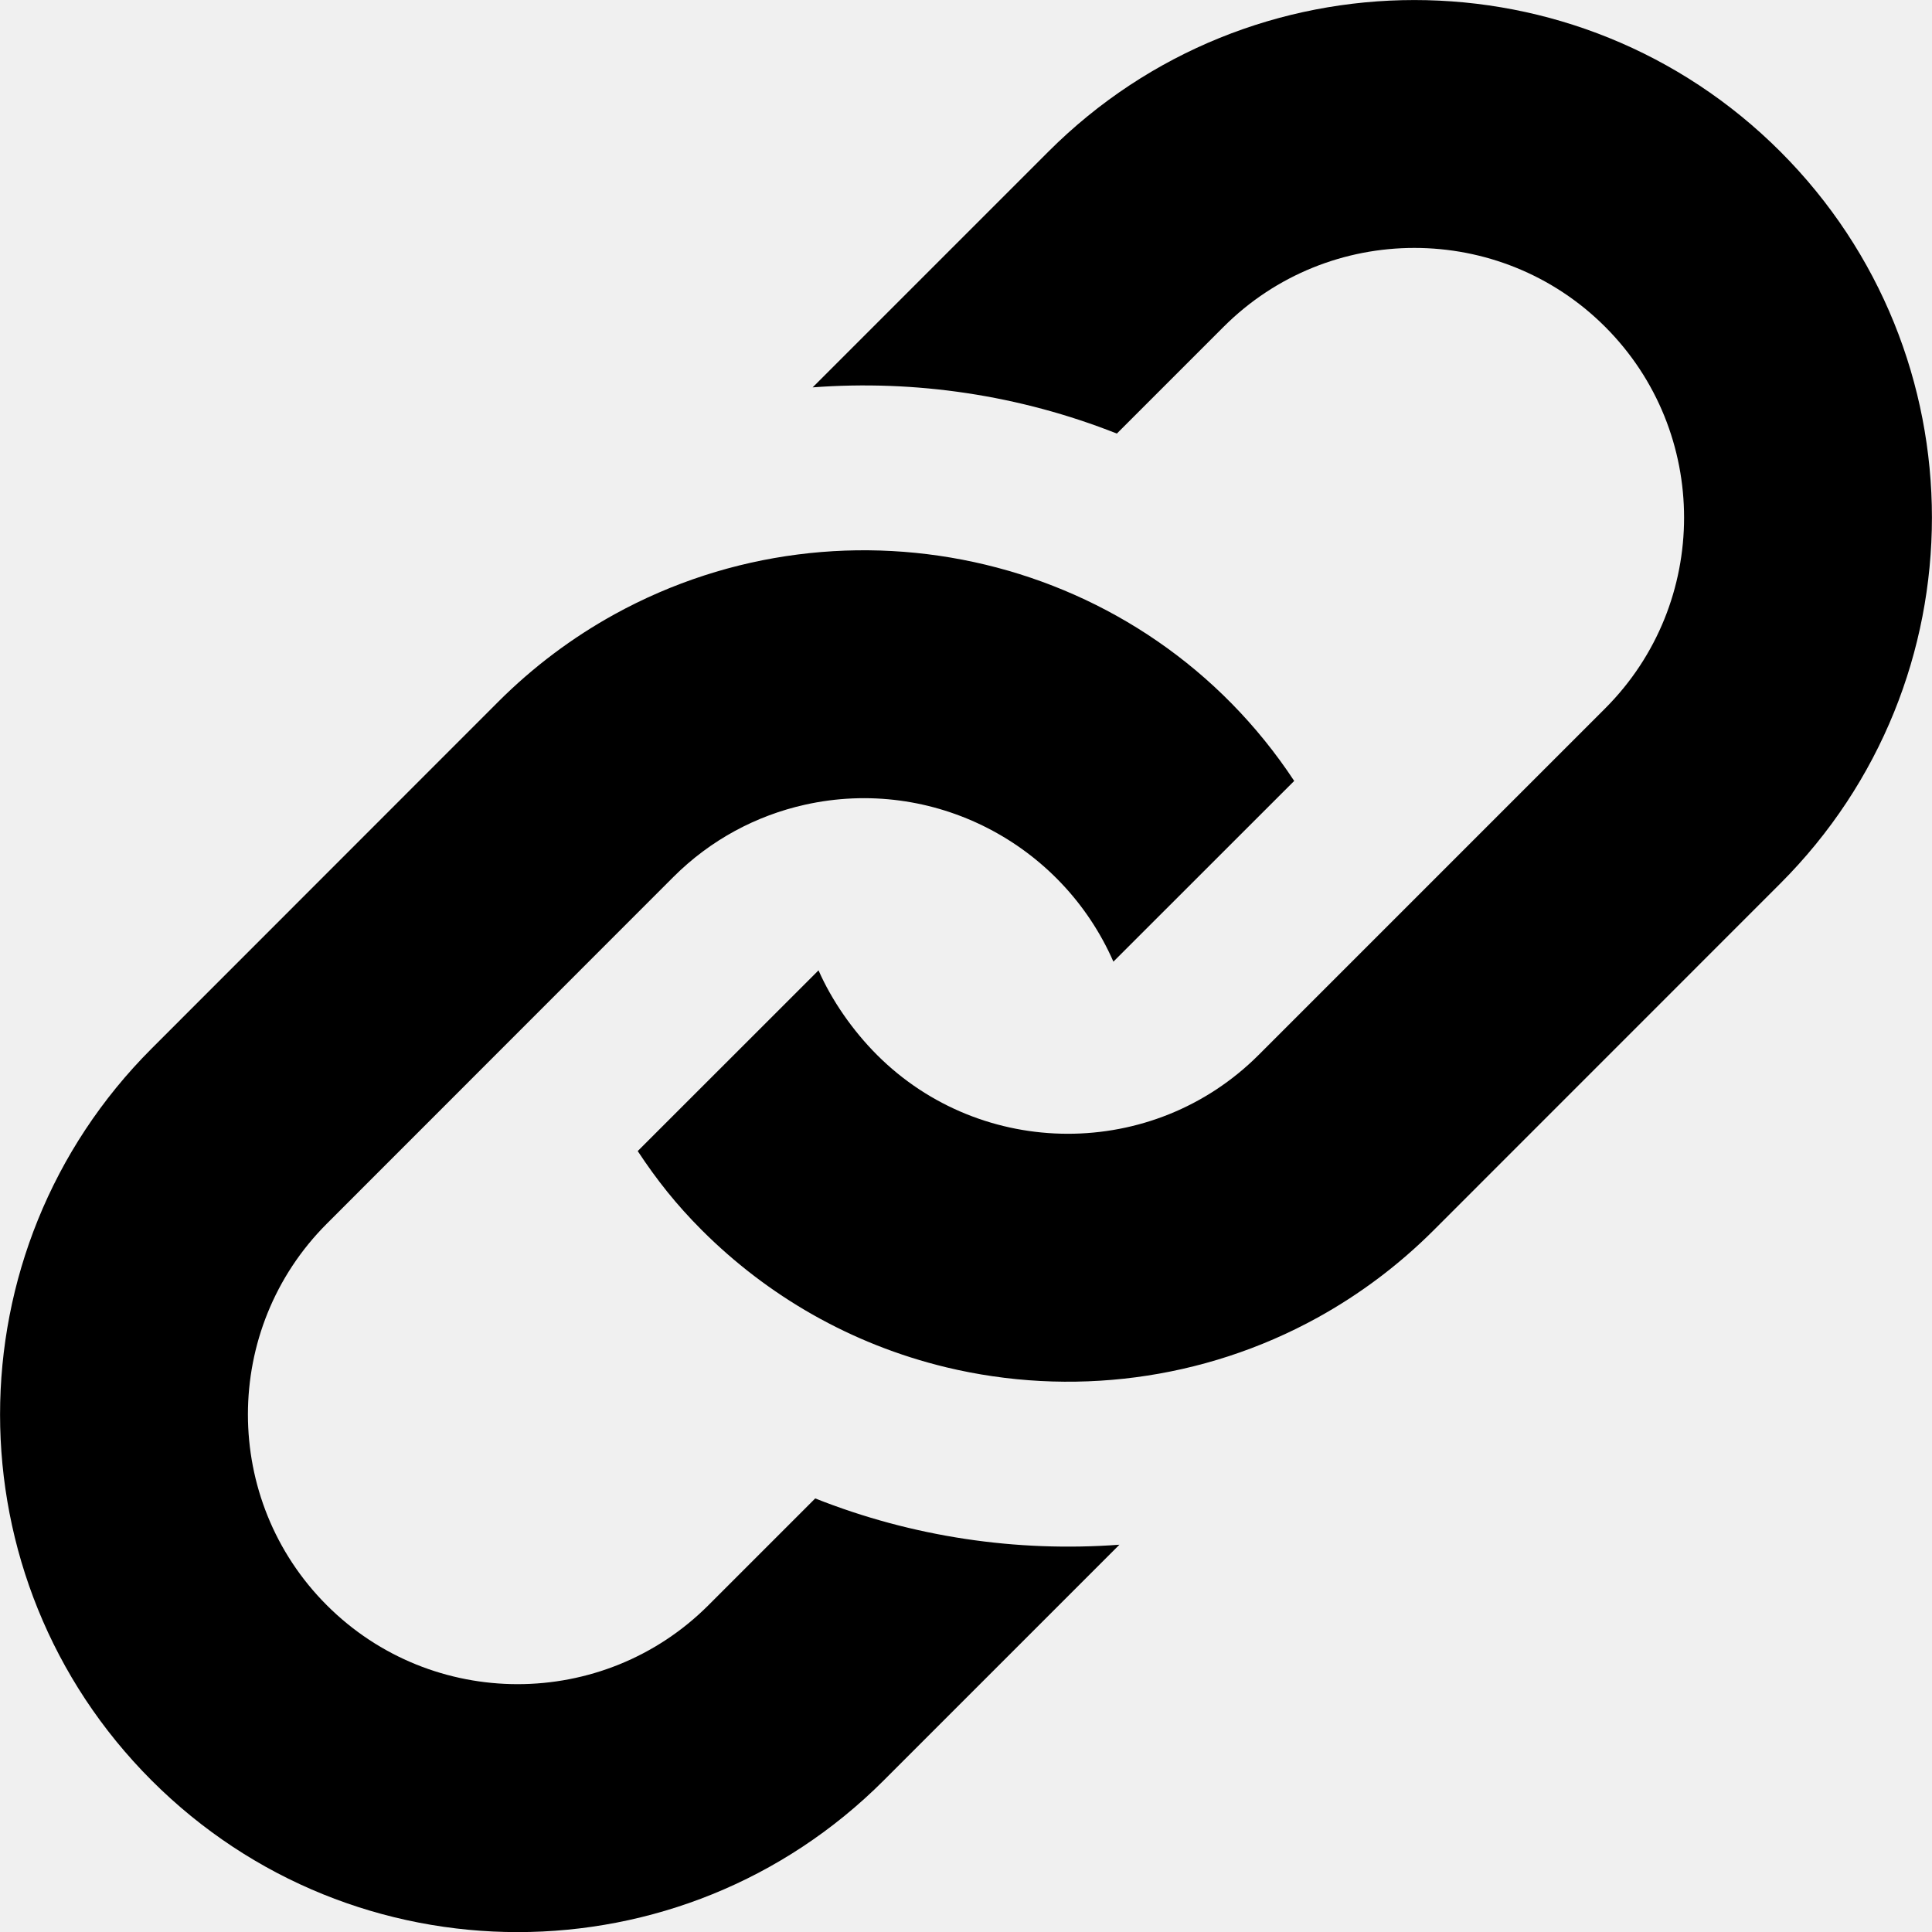
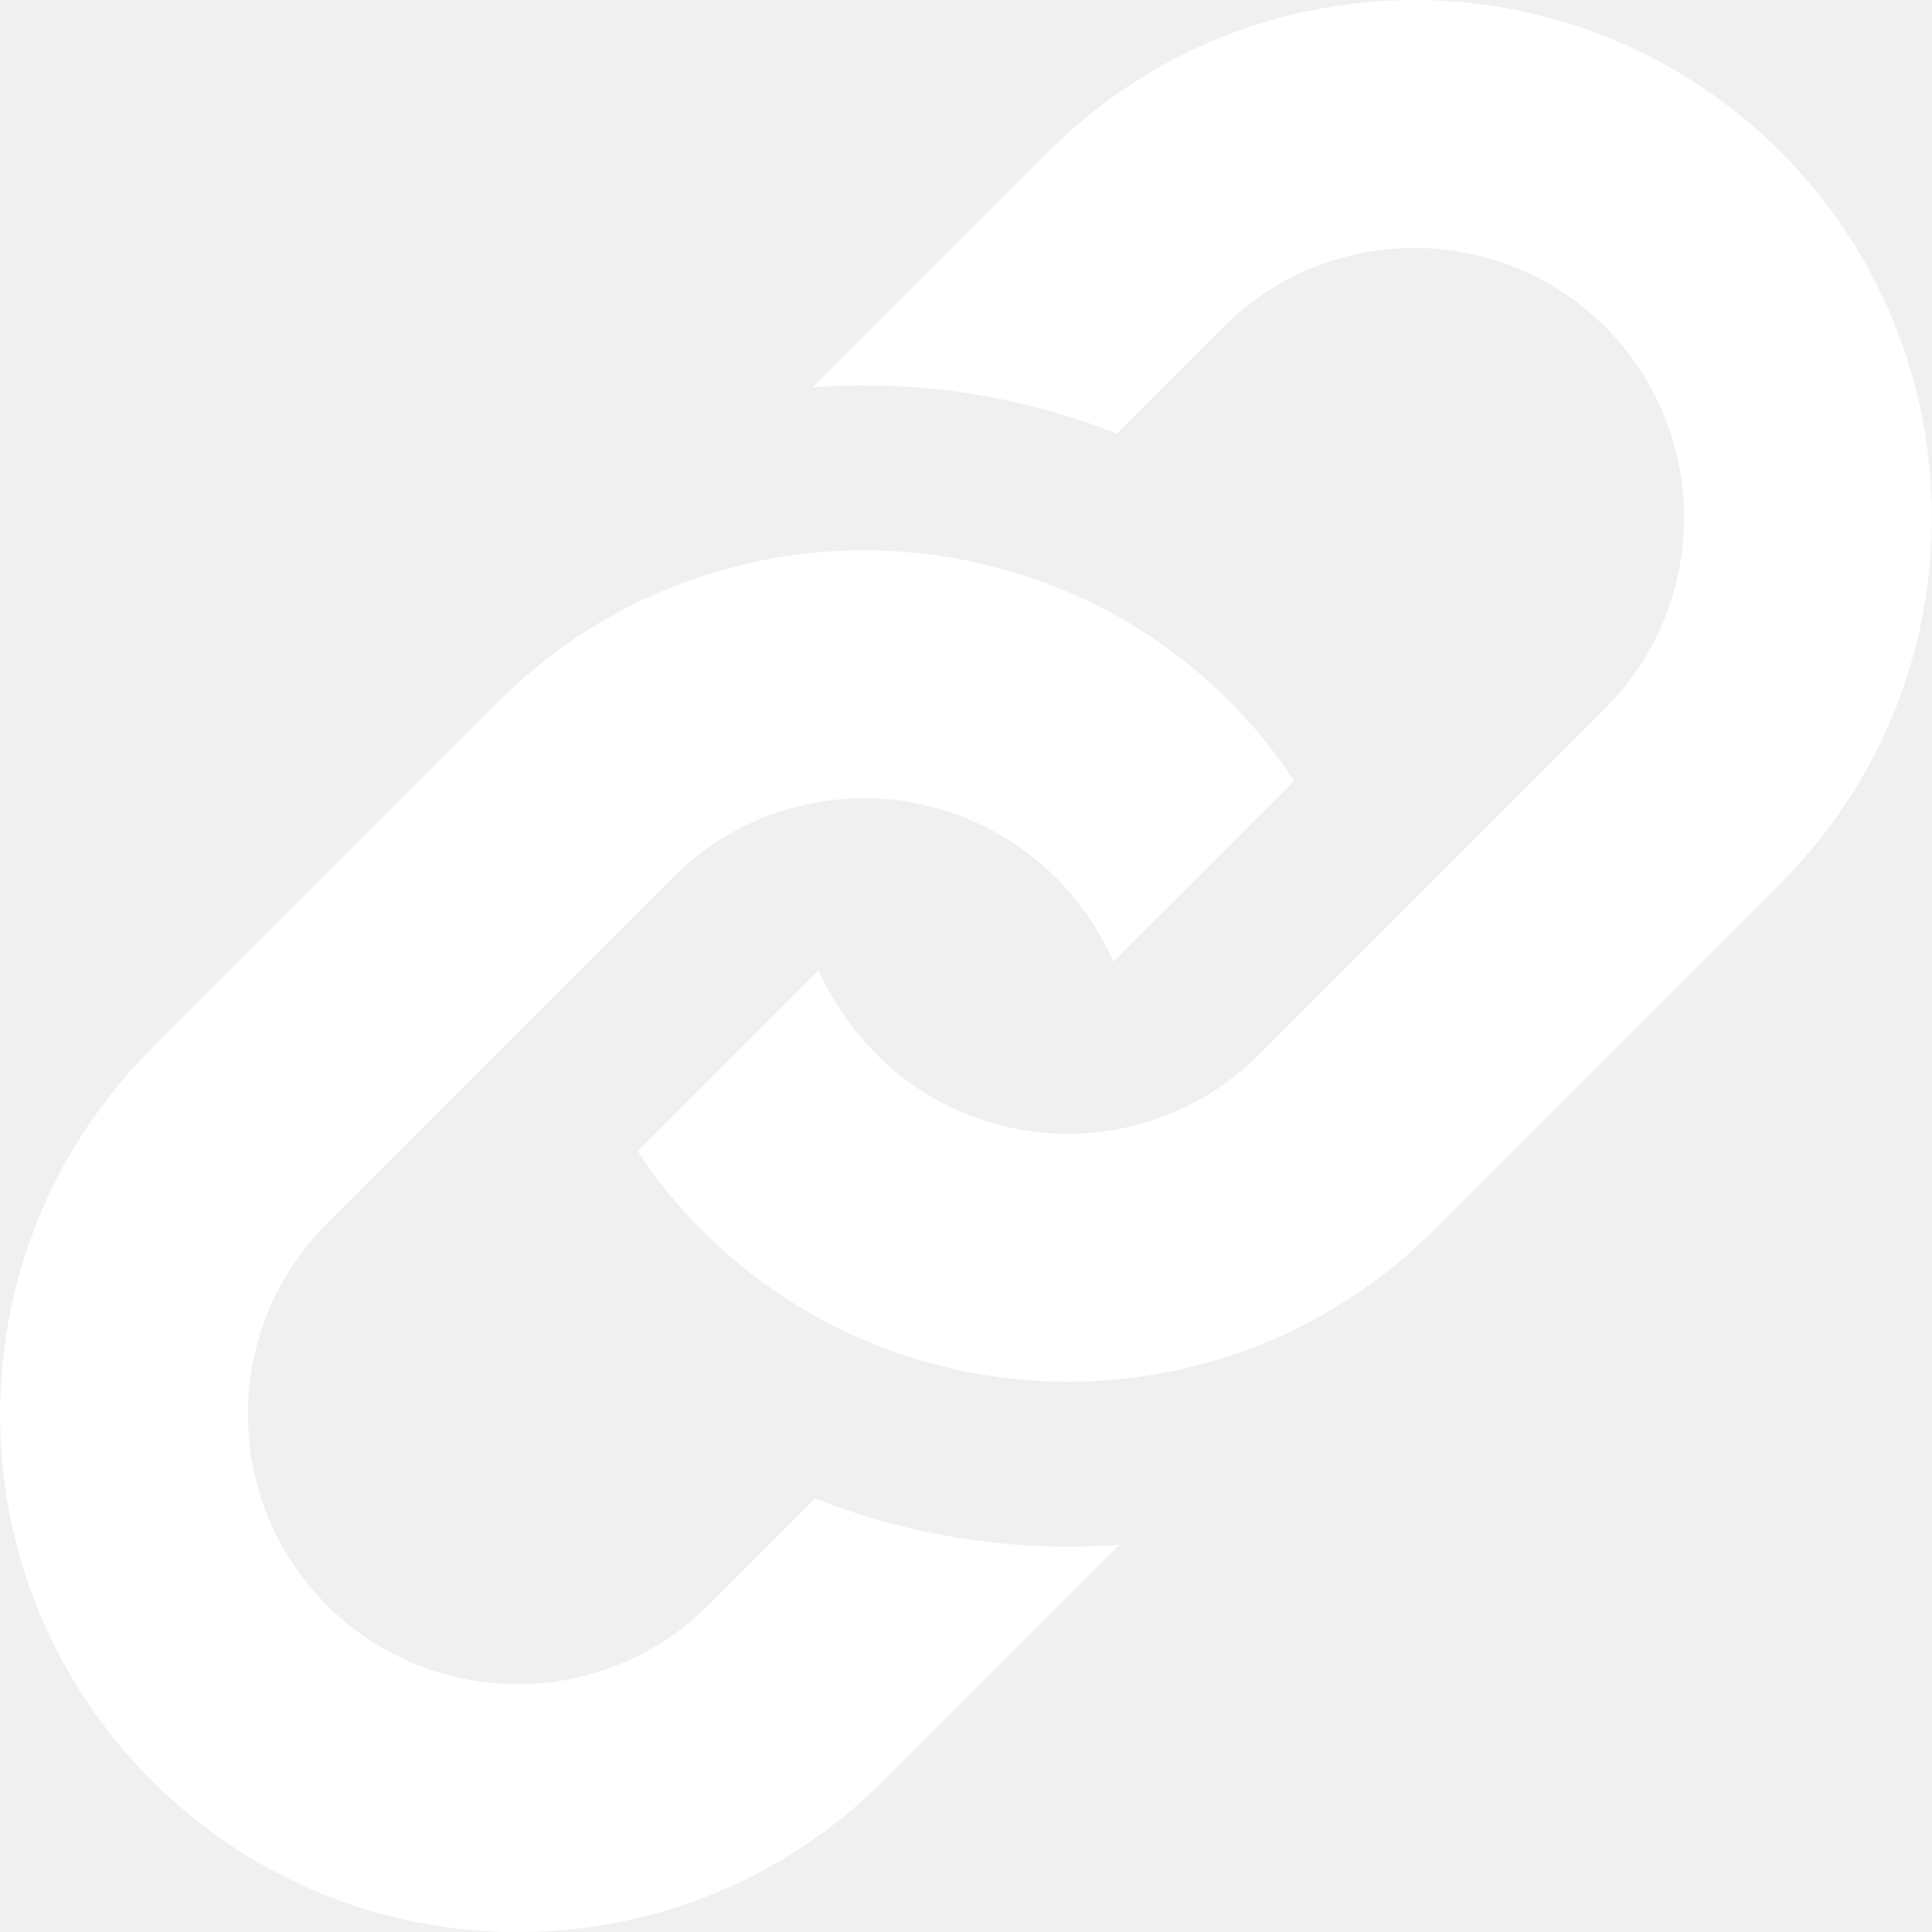
<svg xmlns="http://www.w3.org/2000/svg" width="24" height="24" viewBox="0 0 24 24">
-   <path d="M6.188 8.719c.439-.439.926-.801 1.444-1.087 2.887-1.591 6.589-.745 8.445 2.069l-2.246 2.245c-.644-1.469-2.243-2.305-3.834-1.949-.599.134-1.168.433-1.633.898l-4.304 4.306c-1.307 1.307-1.307 3.433 0 4.74 1.307 1.307 3.433 1.307 4.74 0l1.327-1.327c1.207.479 2.501.67 3.779.575l-2.929 2.929c-2.511 2.511-6.582 2.511-9.093 0s-2.511-6.582 0-9.093l4.304-4.306zm6.836-6.836l-2.929 2.929c1.277-.096 2.572.096 3.779.574l1.326-1.326c1.307-1.307 3.433-1.307 4.74 0 1.307 1.307 1.307 3.433 0 4.74l-4.305 4.305c-1.311 1.311-3.44 1.3-4.74 0-.303-.303-.564-.68-.727-1.051l-2.246 2.245c.236.358.481.667.796.982.812.812 1.846 1.417 3.036 1.704 1.542.371 3.194.166 4.613-.617.518-.286 1.005-.648 1.444-1.087l4.304-4.305c2.512-2.511 2.512-6.582.001-9.093-2.511-2.51-6.581-2.51-9.092 0z" />
+   <style>.adminIcon{fill: #ffffff;}</style>
+   <path class="adminIcon" d="M6.188 8.719c.439-.439.926-.801 1.444-1.087 2.887-1.591 6.589-.745 8.445 2.069l-2.246 2.245c-.644-1.469-2.243-2.305-3.834-1.949-.599.134-1.168.433-1.633.898l-4.304 4.306c-1.307 1.307-1.307 3.433 0 4.74 1.307 1.307 3.433 1.307 4.74 0l1.327-1.327c1.207.479 2.501.67 3.779.575l-2.929 2.929c-2.511 2.511-6.582 2.511-9.093 0s-2.511-6.582 0-9.093l4.304-4.306zm6.836-6.836l-2.929 2.929c1.277-.096 2.572.096 3.779.574l1.326-1.326c1.307-1.307 3.433-1.307 4.74 0 1.307 1.307 1.307 3.433 0 4.74l-4.305 4.305c-1.311 1.311-3.44 1.3-4.74 0-.303-.303-.564-.68-.727-1.051l-2.246 2.245c.236.358.481.667.796.982.812.812 1.846 1.417 3.036 1.704 1.542.371 3.194.166 4.613-.617.518-.286 1.005-.648 1.444-1.087l4.304-4.305c2.512-2.511 2.512-6.582.001-9.093-2.511-2.51-6.581-2.51-9.092 0z" />
</svg>
